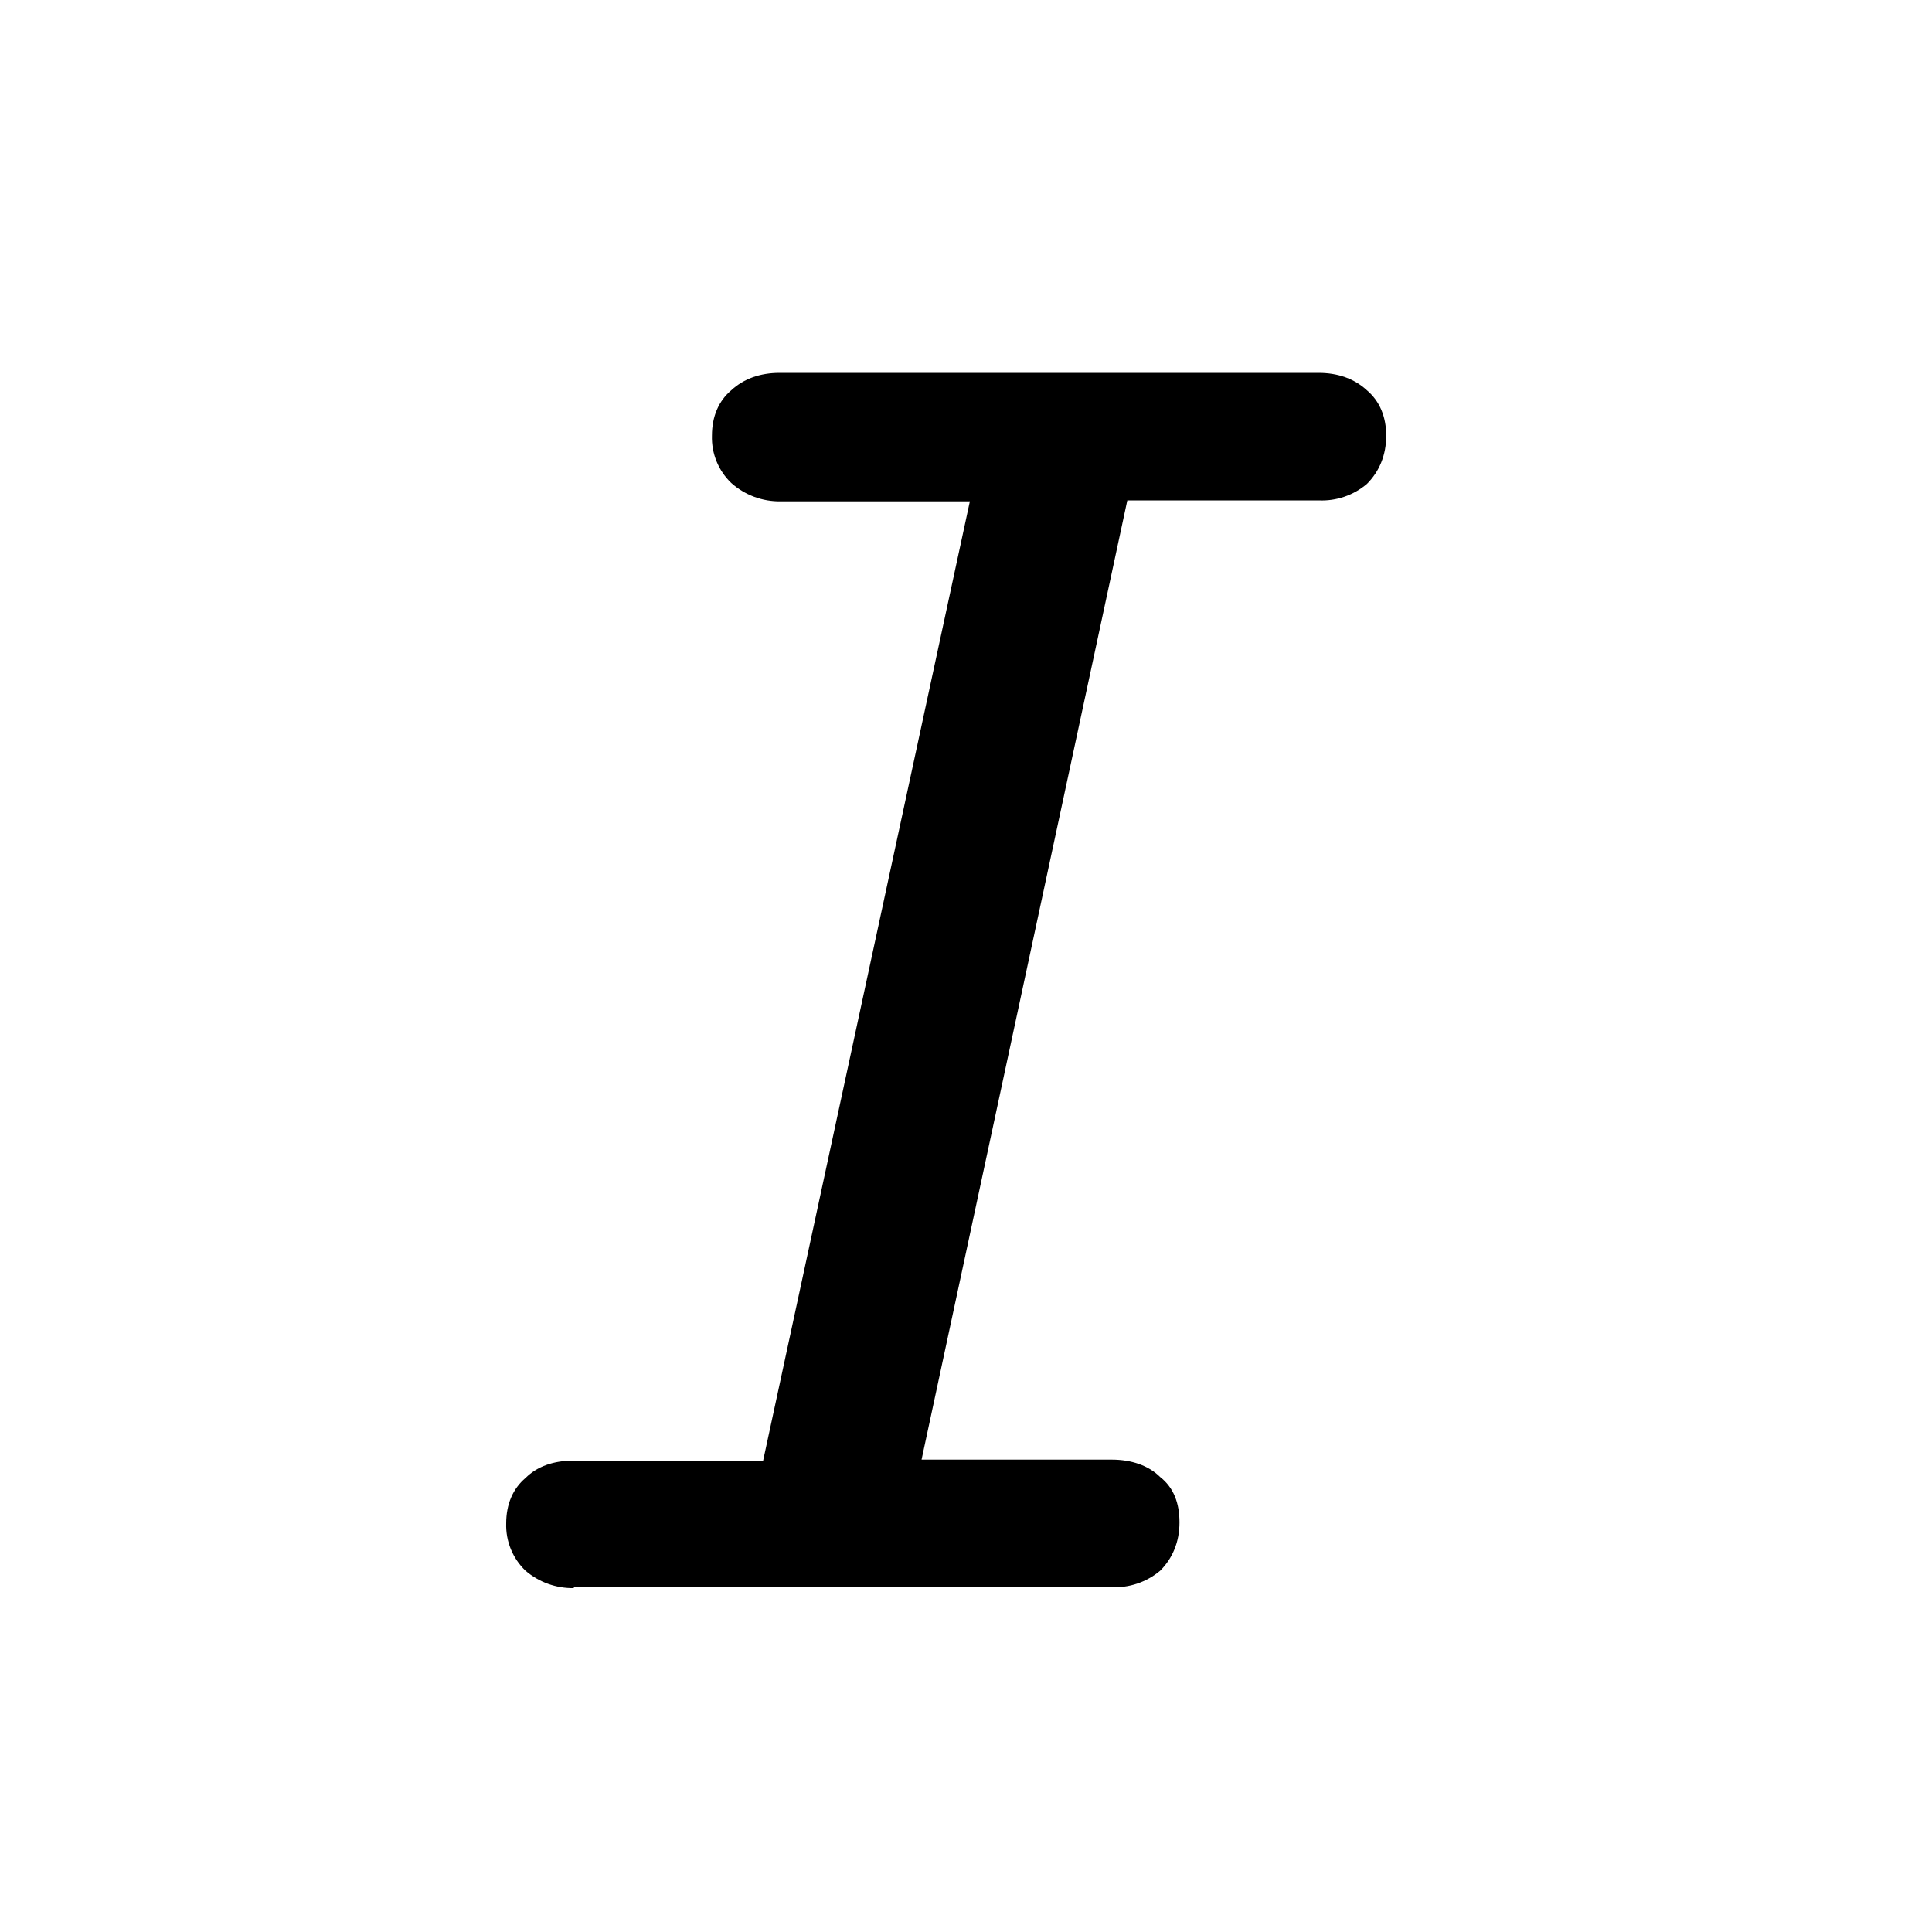
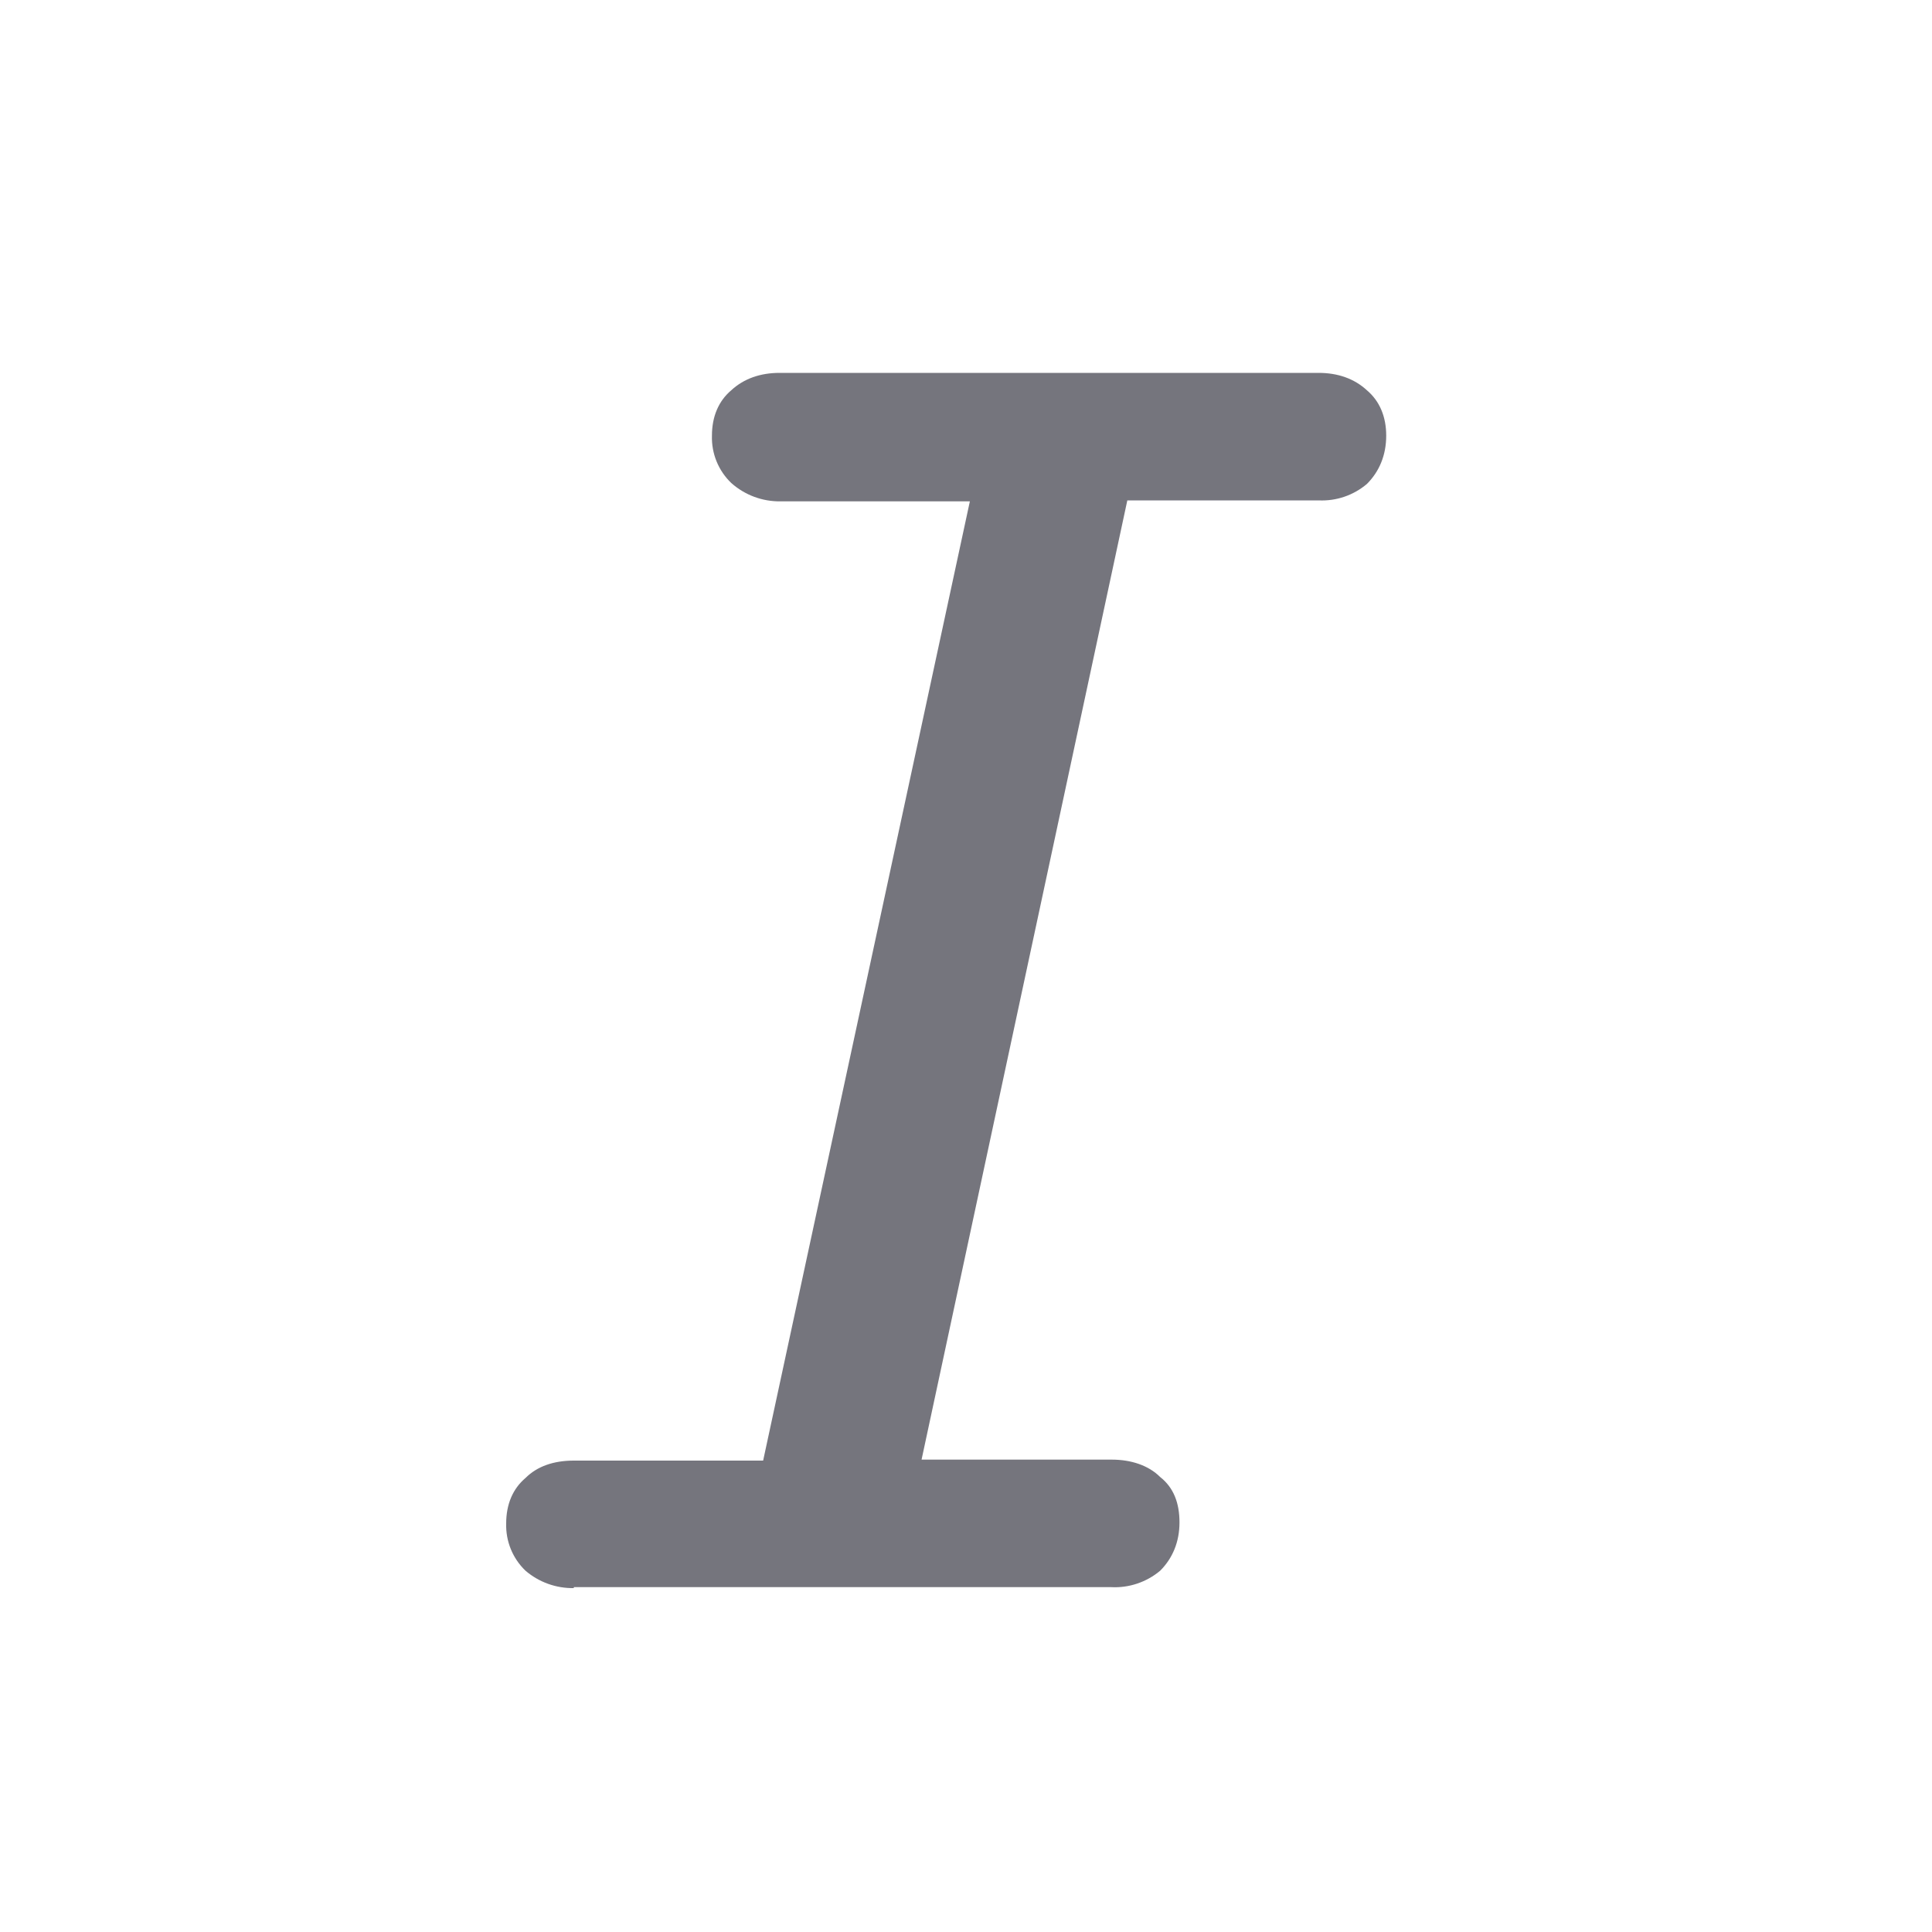
<svg xmlns="http://www.w3.org/2000/svg" width="20" height="20" viewBox="0 0 20 20" fill="none">
-   <path d="M5.94 16.44a.75.75 0 01-.5-.18.65.65 0 01-.2-.49c0-.2.07-.36.2-.47.12-.12.29-.18.5-.18H7.9l2.14-9.93H8.08A.75.75 0 017.57 5a.65.65 0 01-.2-.49c0-.2.07-.36.2-.47.13-.12.3-.18.5-.18h5.58c.2 0 .37.06.5.18.13.11.2.27.2.47 0 .2-.07.37-.2.5a.72.72 0 01-.5.17h-1.98l-2.13 9.93h1.97c.2 0 .38.06.5.18.14.11.2.27.2.47 0 .2-.07.37-.2.5a.73.73 0 01-.51.17H5.94z" fill="#000" />
+   <path d="M5.94 16.44a.75.75 0 01-.5-.18.65.65 0 01-.2-.49c0-.2.07-.36.2-.47.12-.12.29-.18.5-.18H7.9l2.14-9.93H8.08A.75.75 0 017.57 5a.65.65 0 01-.2-.49c0-.2.07-.36.2-.47.13-.12.3-.18.5-.18h5.58c.2 0 .37.06.5.18.13.11.2.27.2.47 0 .2-.07.37-.2.5a.72.72 0 01-.5.17h-1.98l-2.13 9.93h1.97c.2 0 .38.06.5.18.14.11.2.27.2.47 0 .2-.07.37-.2.5a.73.73 0 01-.51.17H5.94z" fill="#75757d" />
</svg>
